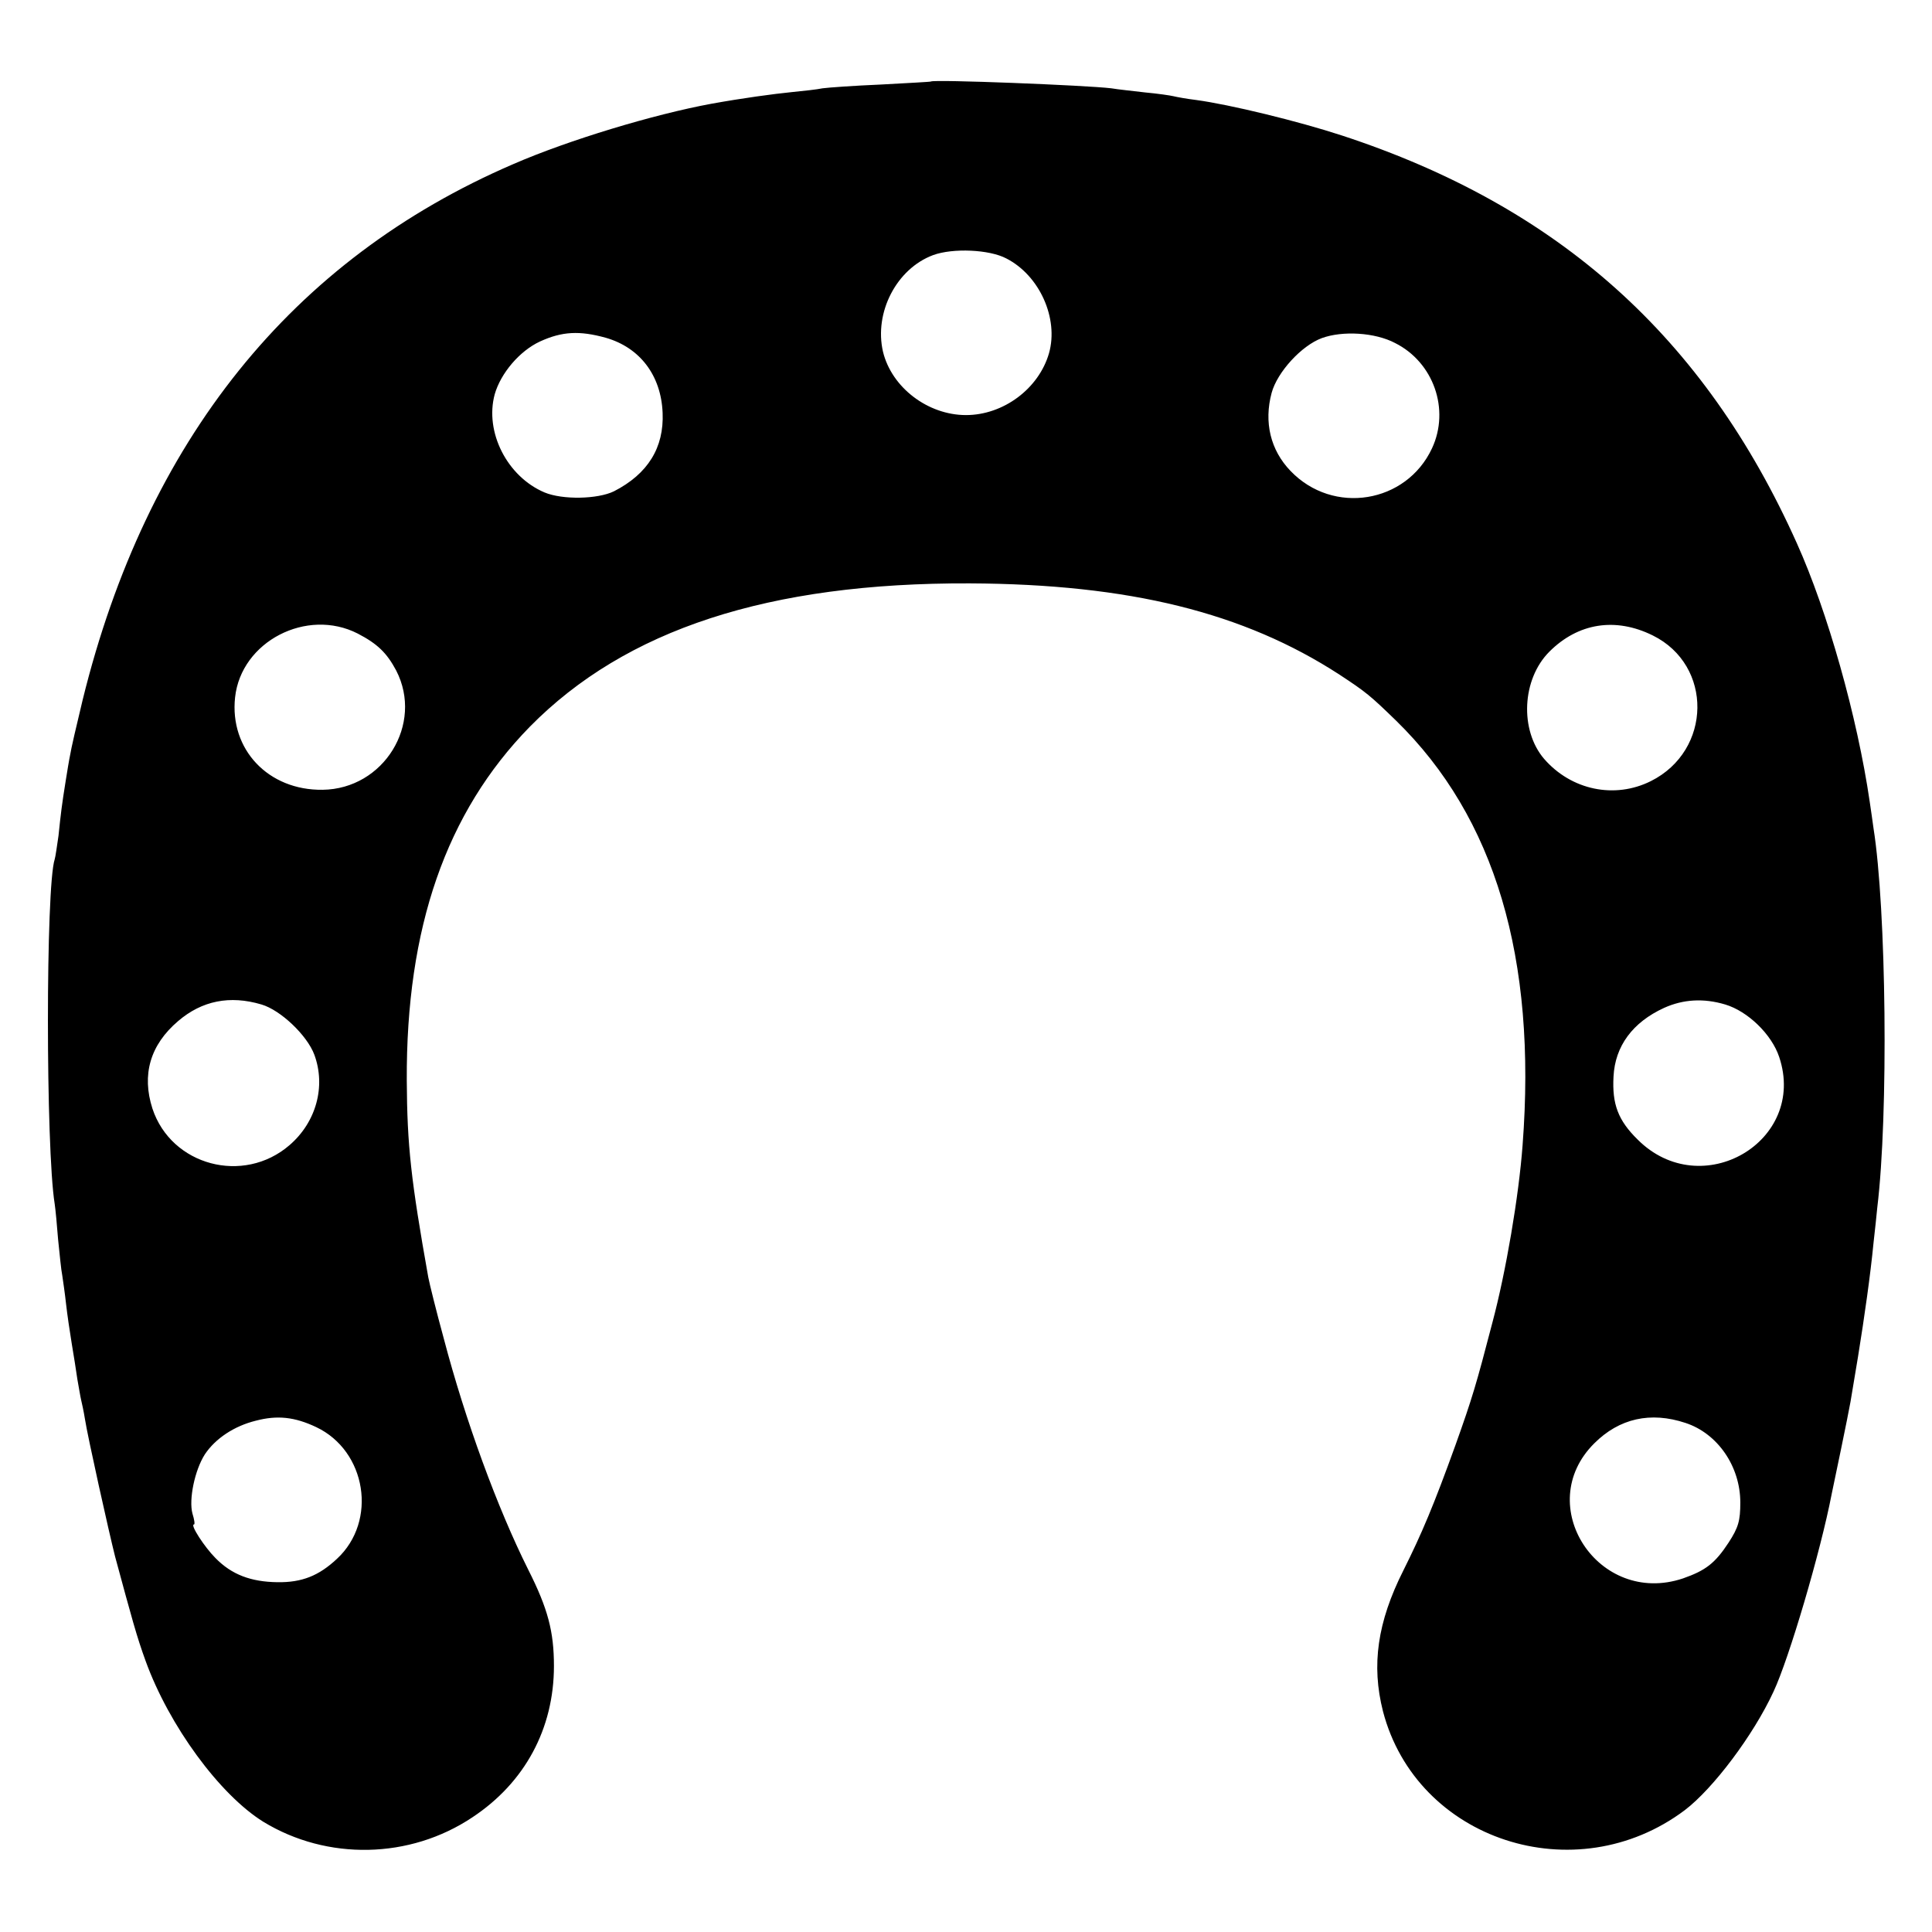
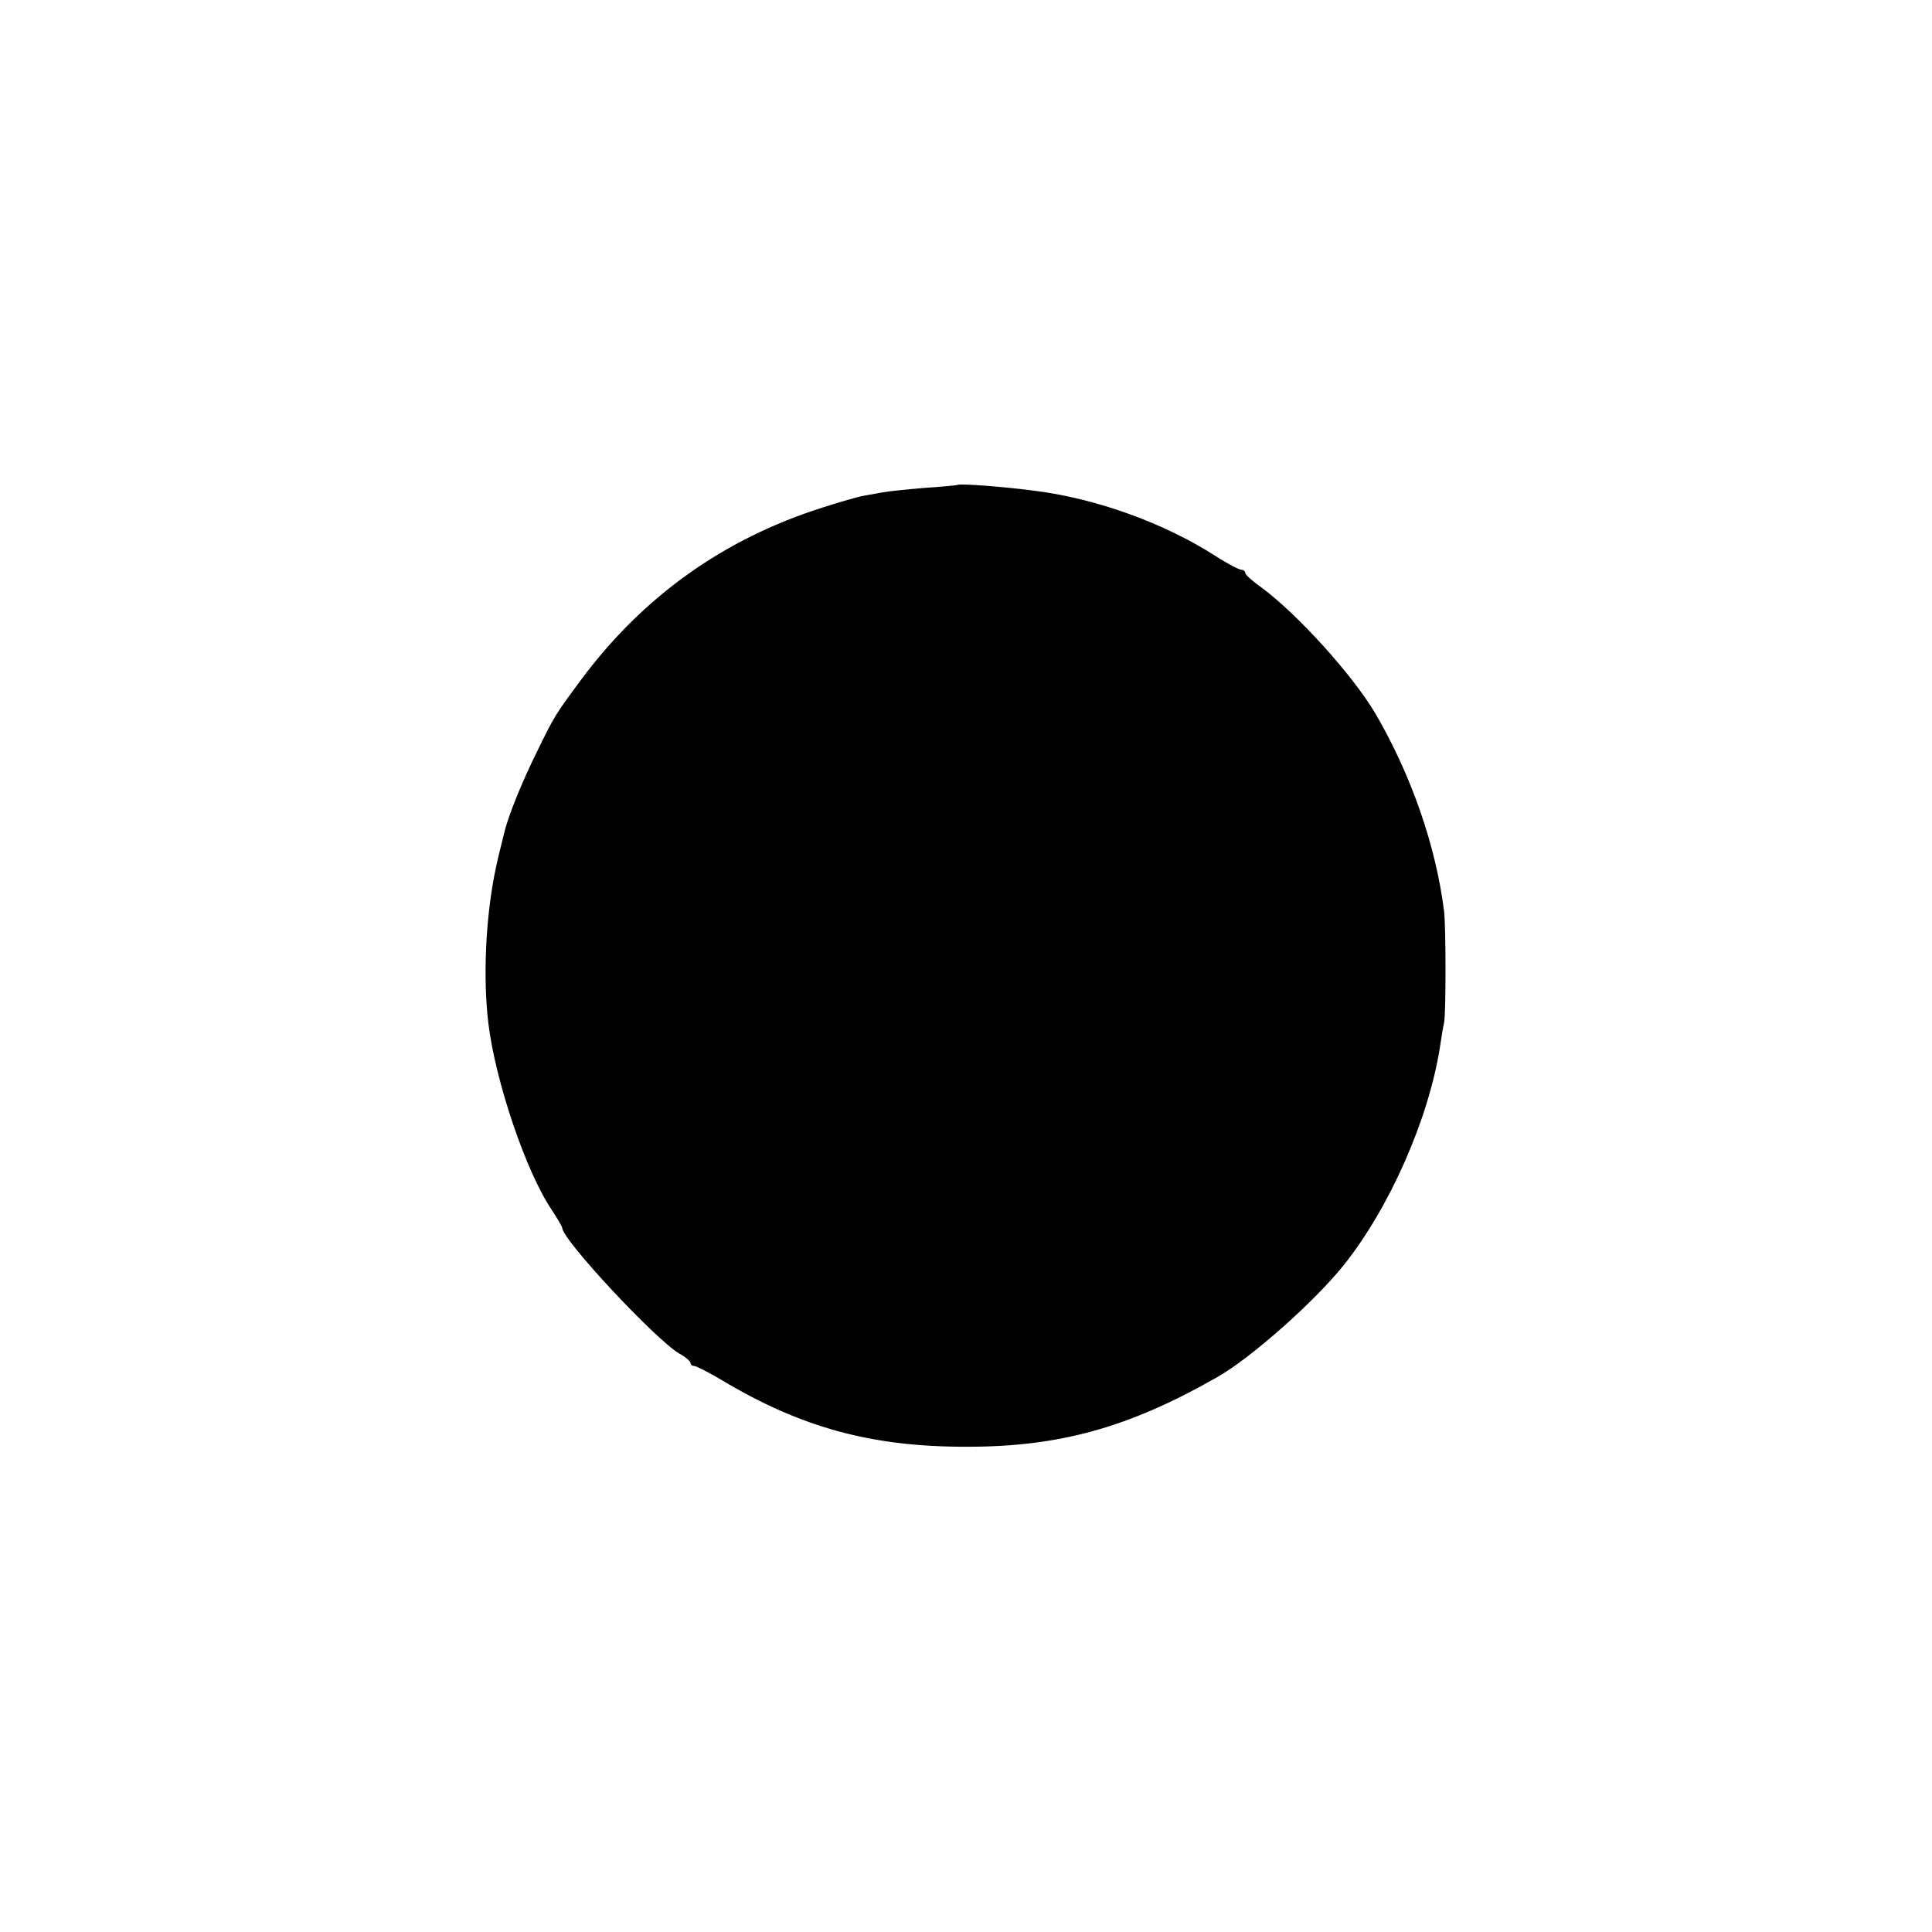
- <svg xmlns="http://www.w3.org/2000/svg" version="1" width="682.667" height="682.667" viewBox="0 0 512 512">
-   <path d="M246.7 21.6c-.1.1-6 .4-13.2.8-7.1.3-14.1.8-15.5 1-1.4.3-5 .7-8.1 1-5 .5-13.1 1.6-21.4 3.1-15.2 2.8-37.8 9.6-52.5 16-58.7 25.3-97.2 73.3-114.1 142-1.6 6.6-3.1 13.1-3.3 14.5-.3 1.4-.8 4.5-1.2 7-1 6.2-1.3 8.7-1.9 14.5-.4 2.7-.8 5.6-1 6.2-2.4 7.2-2.4 76.5 0 91.4.2 1.3.6 5.5.9 9.4.4 3.8.8 8.1 1.1 9.5.2 1.4.7 4.7 1 7.5.3 2.7 1 7.5 1.5 10.5s1.2 7.3 1.5 9.5c.4 2.2.8 4.7 1 5.5.2.8.7 3.1 1 5 .7 4.6 6.4 30.2 8 36.5 4.5 16.6 5.7 21.1 8.1 27.7 6.2 17.1 19.6 35.4 31.2 42.6 16.9 10.3 38.8 9.9 55.4-1.2 13.9-9.2 21.6-23.5 21.6-40.1 0-9.1-1.6-15.2-6.8-25.5-8.2-16.4-16.7-39.6-22.4-61.3-2-7.3-3.8-14.6-4.1-16.2-4.6-25.8-5.6-34.9-5.7-52.1-.2-40.5 10.4-71.1 32.6-93.8 25.4-25.8 63.3-38.2 116.6-38 42.3.2 72.6 7.7 98 24.2 7 4.6 8.1 5.5 15 12.2 26.2 25.6 37.3 62.9 33.5 112.5-1 13.5-4.4 33.5-8 47-4.3 16.5-5.3 19.9-9.8 32.5-5.7 15.8-8.9 23.4-13.8 33.2-6.9 13.7-8.5 25.1-5.4 37.3 8.9 34.2 51 48 80 26.2 7.5-5.7 18.2-19.9 23.5-31.4 4.1-8.7 12.5-37.2 15.4-52.3.3-1.4 1.4-6.8 2.5-12s2.2-10.9 2.5-12.5c.3-1.7 1.2-7.1 2-12 1.7-10.5 3.3-21.8 4.1-30.1.4-3.3.8-7.5 1-9.4 3-24.7 2.4-79.1-1-100.5-.2-1.7-.7-4.8-1-7-3.3-22.6-11.2-50.5-19.3-68.5C451.7 89.3 413 54.7 355.6 35.9c-11.6-3.8-29.7-8.2-38.6-9.4-2.5-.3-5.2-.8-6-1-.8-.2-4.2-.7-7.5-1-3.3-.4-7.3-.8-9-1.1-6.6-.8-47-2.4-47.8-1.8zm20 46.9c8.8 4.5 13.9 15.9 11.3 25.1-2.7 9.4-12.1 16.4-22 16.4-10.1 0-19.7-7.3-22-16.8-2.4-10.4 3.6-22 13.3-25.6 5.2-1.9 14.9-1.5 19.4.9zm-106.2 21c9.1 2.6 14.7 10 15.1 19.9.4 9.2-3.9 16.2-12.9 20.8-4.3 2.1-13.6 2.3-18.4.3-9.9-4.2-15.9-16-13.2-26 1.6-5.6 6.6-11.5 12-14 5.9-2.7 10.5-2.9 17.4-1zm209.2 1.4c10.2 5.1 14.6 17.6 9.8 27.9-6.8 14.6-26.2 17.8-37.5 6-5.3-5.5-7.1-12.9-5-20.7 1.5-5.5 7.9-12.5 13.3-14.5 5.5-2 14.1-1.5 19.4 1.3zm-274.9 77c5.2 2.7 7.7 5.1 10.2 9.8 7.3 14.2-3.3 31.4-19.5 31.6-14.4.2-24.7-10.7-23.2-24.5 1.6-14.8 19-23.8 32.5-16.9zm343.2.5c16 7.9 15.7 30.5-.5 38.6-9.6 4.8-21.1 2.4-28.3-5.9-6.5-7.6-5.9-21.1 1.4-28.4 7.6-7.6 17.5-9.2 27.4-4.3zM69.3 266.2c5.1 1.5 12.1 8.2 14 13.3 3.1 8.4.5 17.9-6.6 24-12.2 10.5-31.3 5.4-36.3-9.7-2.9-9-.6-16.9 6.8-23.2 6.3-5.4 13.7-6.9 22.1-4.4zm387.9 0c6 1.8 12.3 7.9 14.3 13.9 7.5 22.4-20.6 38.8-37.5 21.9-5.2-5.1-6.8-9.4-6.4-16.7.4-8.1 5.1-14.4 13.4-18.2 5.1-2.3 10.5-2.6 16.2-.9zm-373.4 112c13.3 6.3 16.3 24.9 5.5 34.9-4.8 4.5-9.3 6.3-15.8 6.2-7-.1-12.1-2-16.4-6.4-2.9-2.9-6.8-8.9-5.7-8.9.3 0 .1-1.3-.4-2.9-1-3.7.6-11.5 3.3-15.7 2.8-4.2 7.8-7.5 13.5-8.9 5.7-1.5 10.3-1 16 1.7zm362.9-1.1c8.5 2.8 14.5 11.5 14.5 21.1 0 4.8-.5 6.6-3.1 10.6-3.6 5.5-6.1 7.4-12.1 9.5-22.4 7.5-40-19.4-23.5-35.8 6.6-6.6 14.9-8.5 24.2-5.4z" />
+ <svg xmlns="http://www.w3.org/2000/svg" version="1.0" width="512pt" height="512pt" viewBox="0 0 512 512" preserveAspectRatio="xMidYMid meet">
+   <g transform="translate(0,512) scale(0.1,-0.1)" fill="#000000" stroke="none">
+     <path d="M2538 3835 c-2 -1 -41 -5 -88 -8 -47 -4 -97 -9 -112 -12 -16 -3 -38 -7 -50 -9 -13 -2 -61 -16 -108 -31 -262 -83 -475 -235 -639 -455 -69 -93 -72 -98 -116 -188 -43 -87 -74 -165 -87 -212 -16 -65 -19 -75 -28 -120 -23 -120 -30 -272 -16 -390 18 -153 100 -396 168 -496 15 -23 28 -45 28 -48 0 -31 245 -294 310 -333 17 -9 30 -21 30 -25 0 -4 4 -8 10 -8 5 0 38 -17 72 -37 212 -127 400 -178 653 -177 243 0 427 51 660 184 89 50 258 200 335 296 122 152 226 388 256 579 4 28 9 57 11 65 5 24 5 251 0 295 -22 175 -88 363 -182 524 -61 103 -208 265 -302 334 -24 17 -43 34 -43 39 0 4 -5 8 -10 8 -6 0 -37 16 -68 36 -135 87 -314 152 -477 173 -80 11 -202 20 -207 16z" />
+   </g>
</svg>
